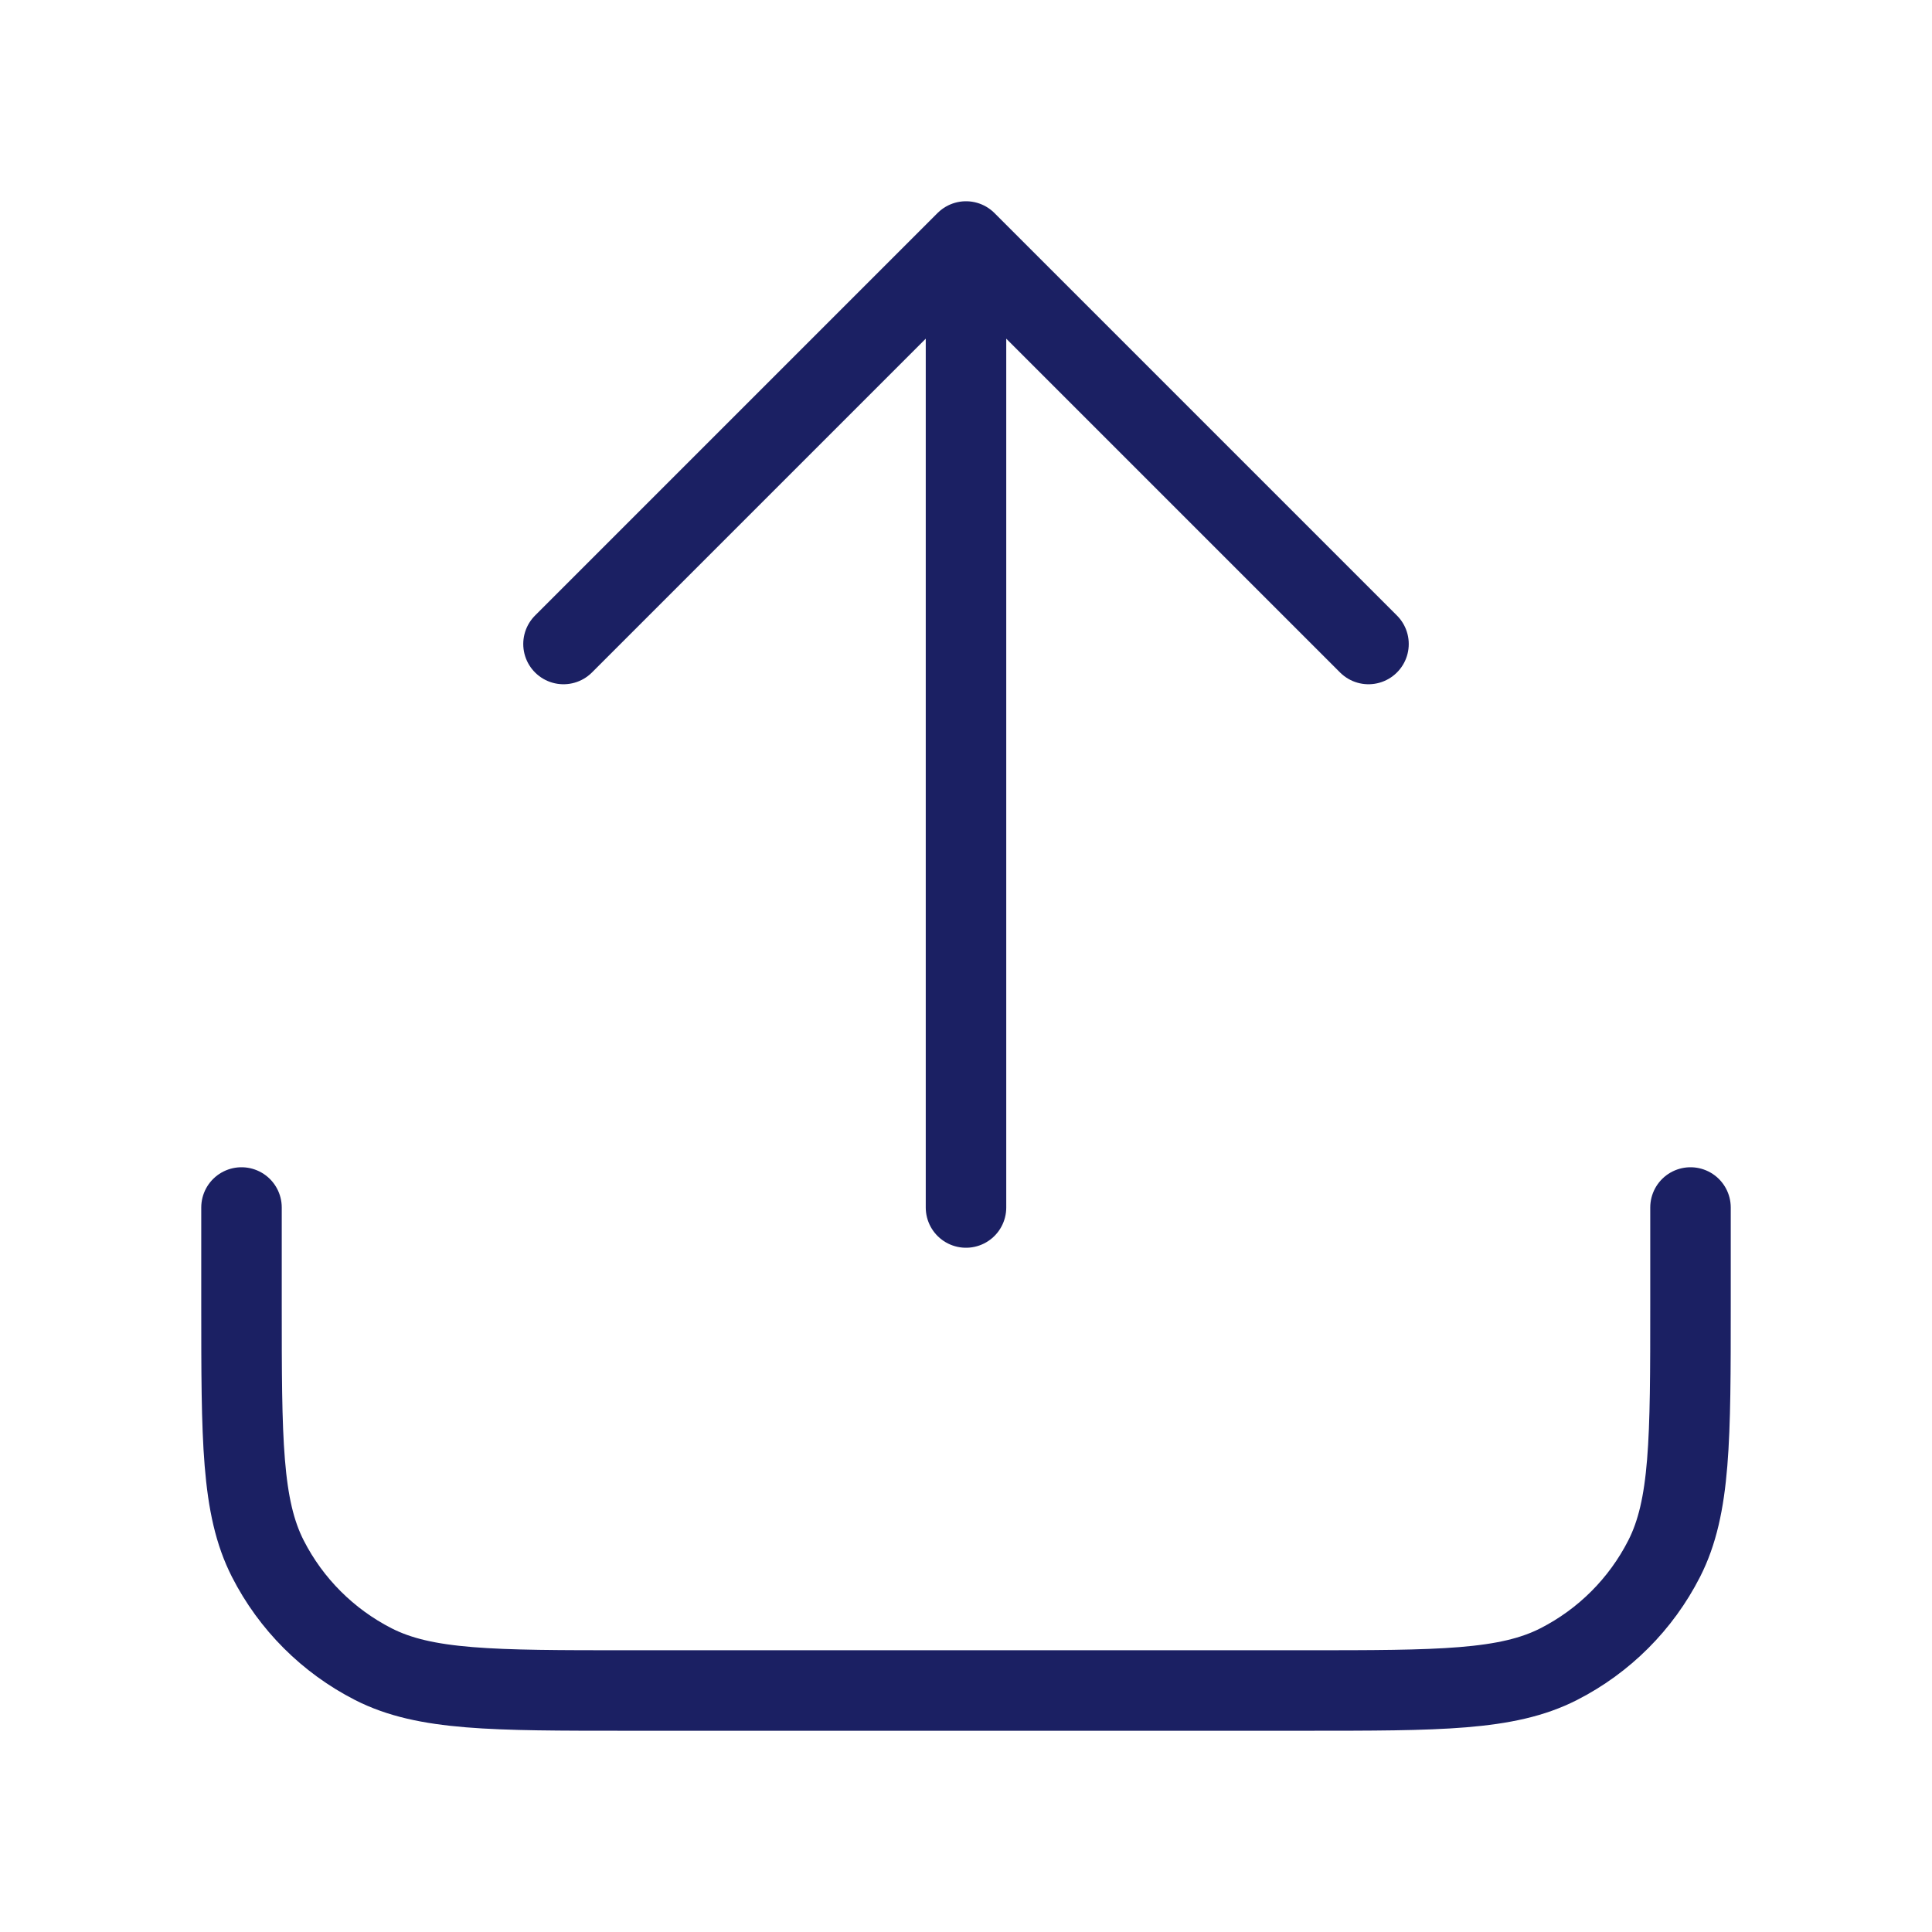
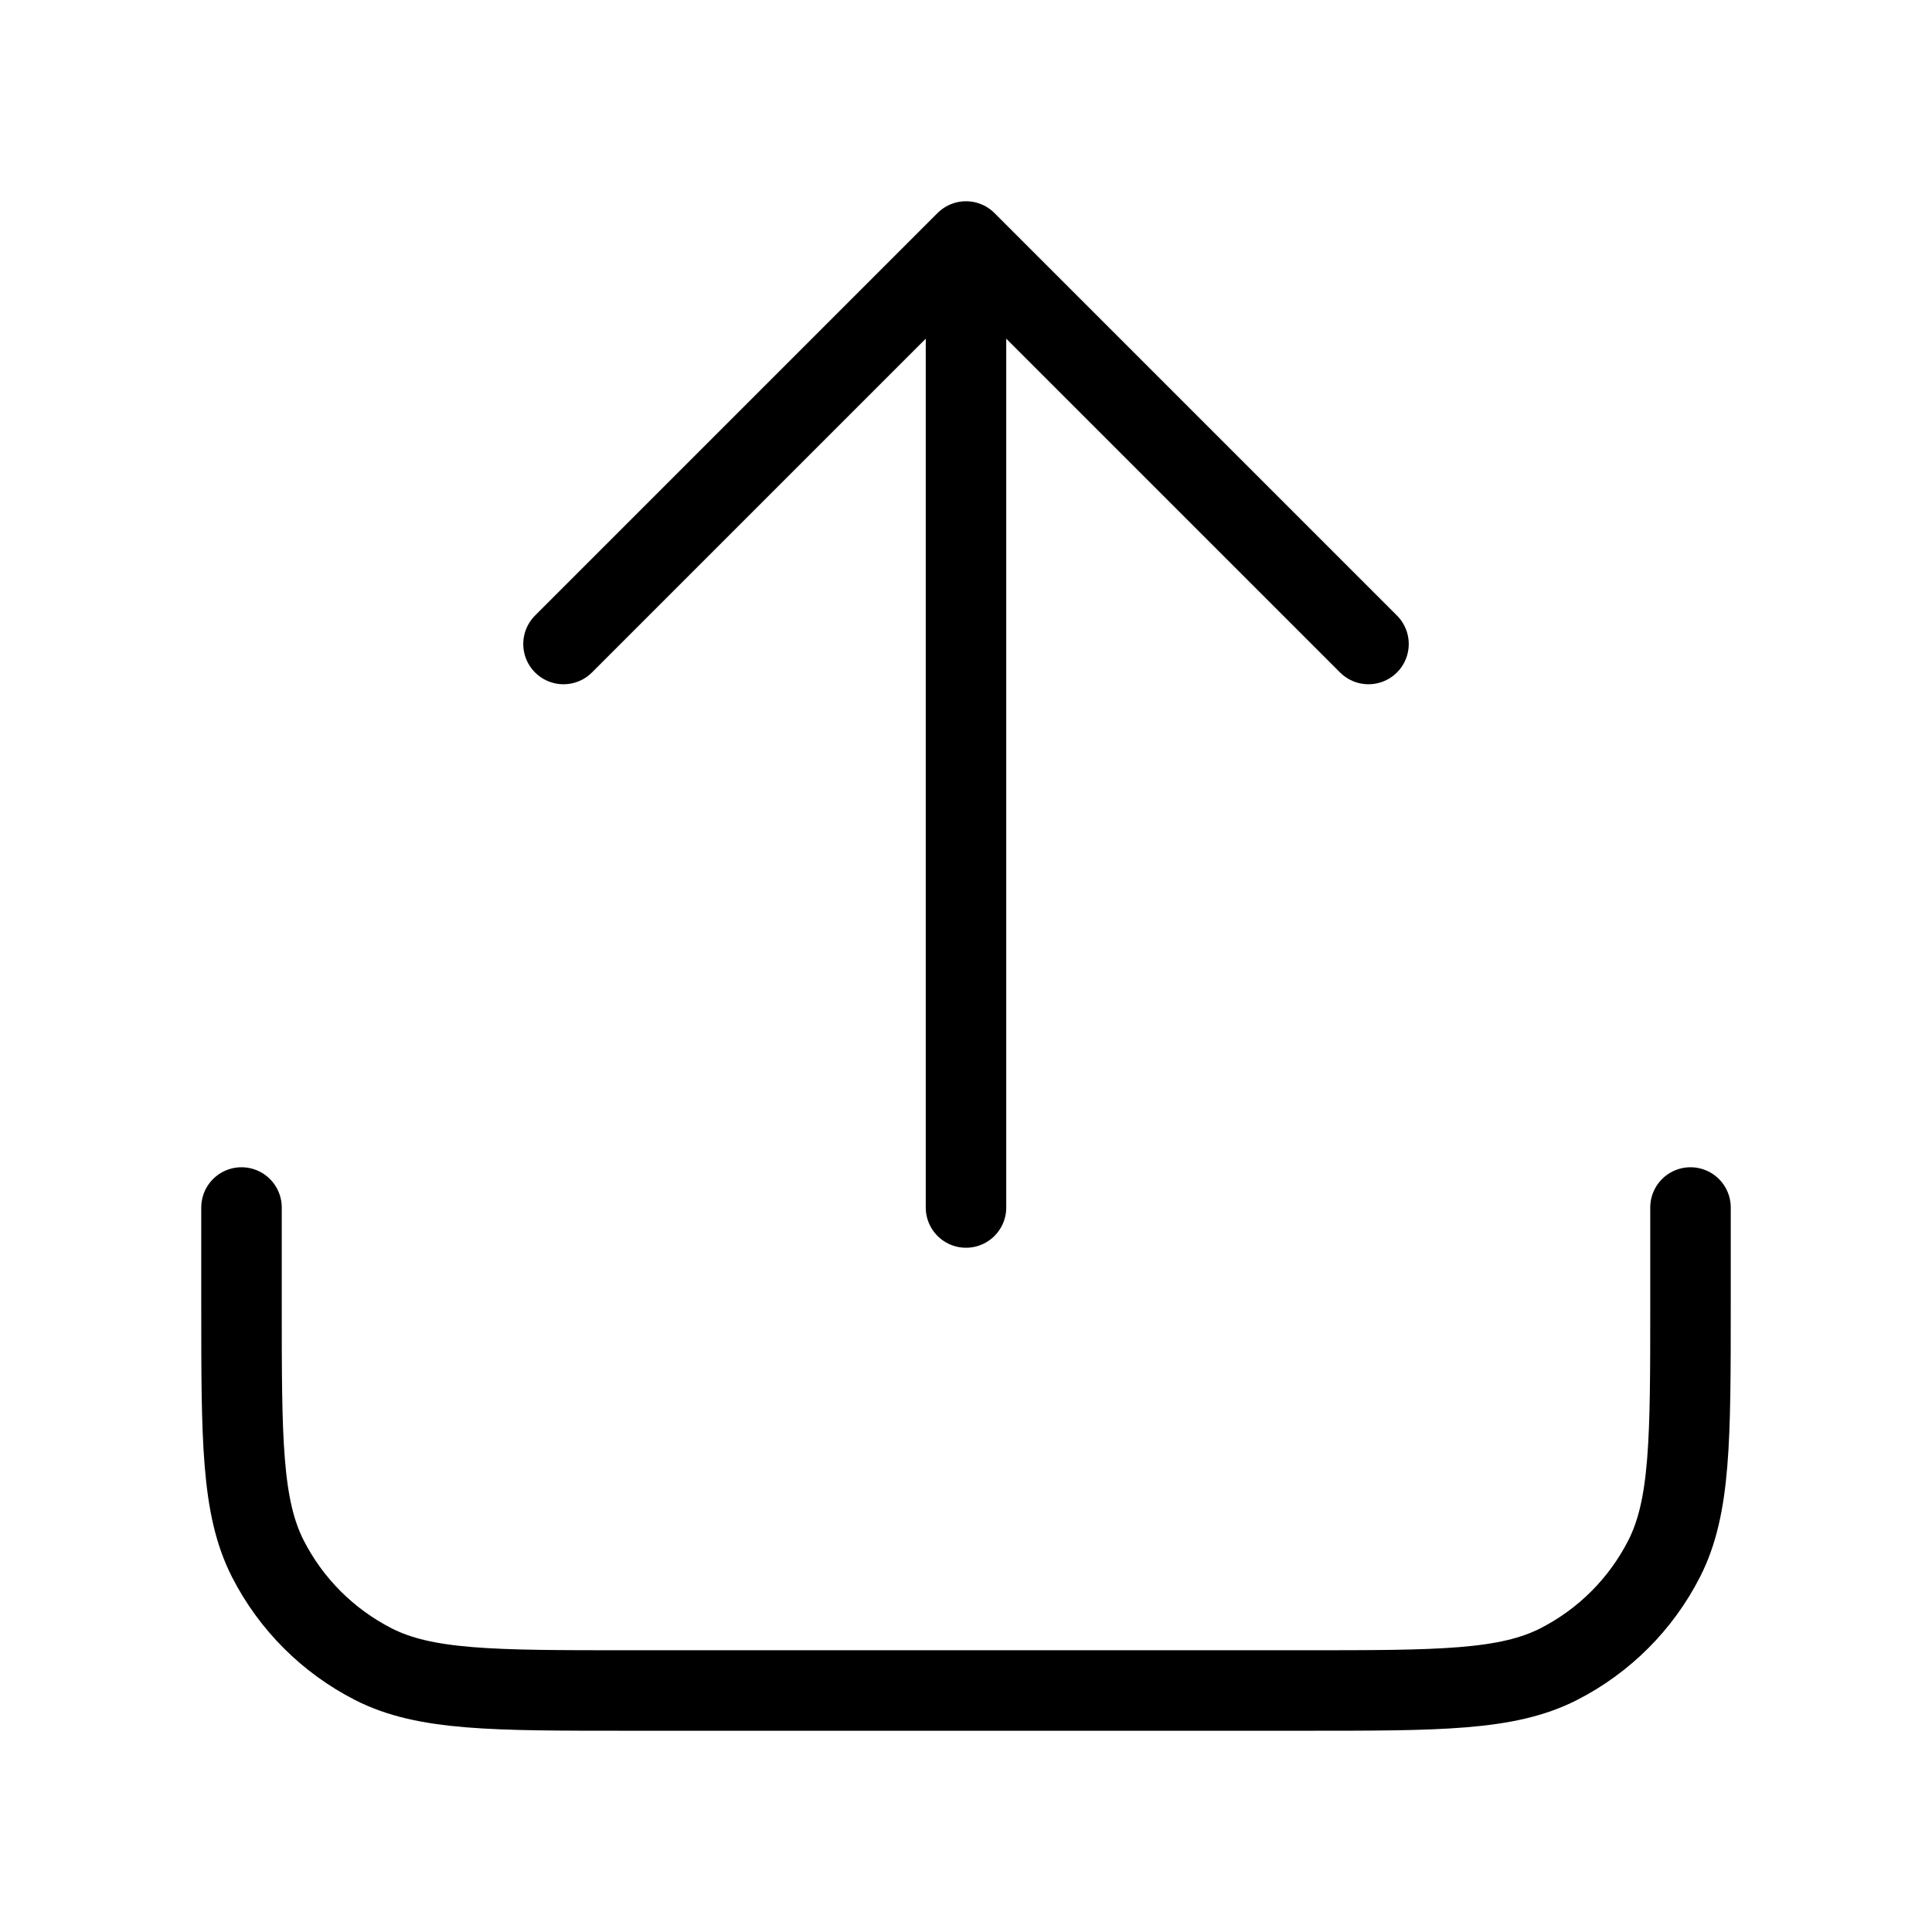
<svg xmlns="http://www.w3.org/2000/svg" width="24" height="24" viewBox="0 0 24 24" fill="none">
-   <path d="M21 15V16.2C21 17.88 21 18.72 20.673 19.362C20.385 19.927 19.927 20.385 19.362 20.673C18.72 21 17.88 21 16.2 21H7.8C6.12 21 5.28 21 4.638 20.673C4.074 20.385 3.615 19.927 3.327 19.362C3 18.72 3 17.88 3 16.2V15M17 8L12 3M12 3L7 8M12 3V15" stroke="#1B2063" stroke-linecap="round" stroke-linejoin="round" />
+   <path d="M21 15V16.2C21 17.88 21 18.72 20.673 19.362C20.385 19.927 19.927 20.385 19.362 20.673C18.72 21 17.88 21 16.2 21H7.8C6.12 21 5.28 21 4.638 20.673C4.074 20.385 3.615 19.927 3.327 19.362C3 18.72 3 17.88 3 16.2V15M17 8L12 3M12 3L7 8M12 3V15" stroke="currentColor" stroke-linecap="round" stroke-linejoin="round" />
</svg>
